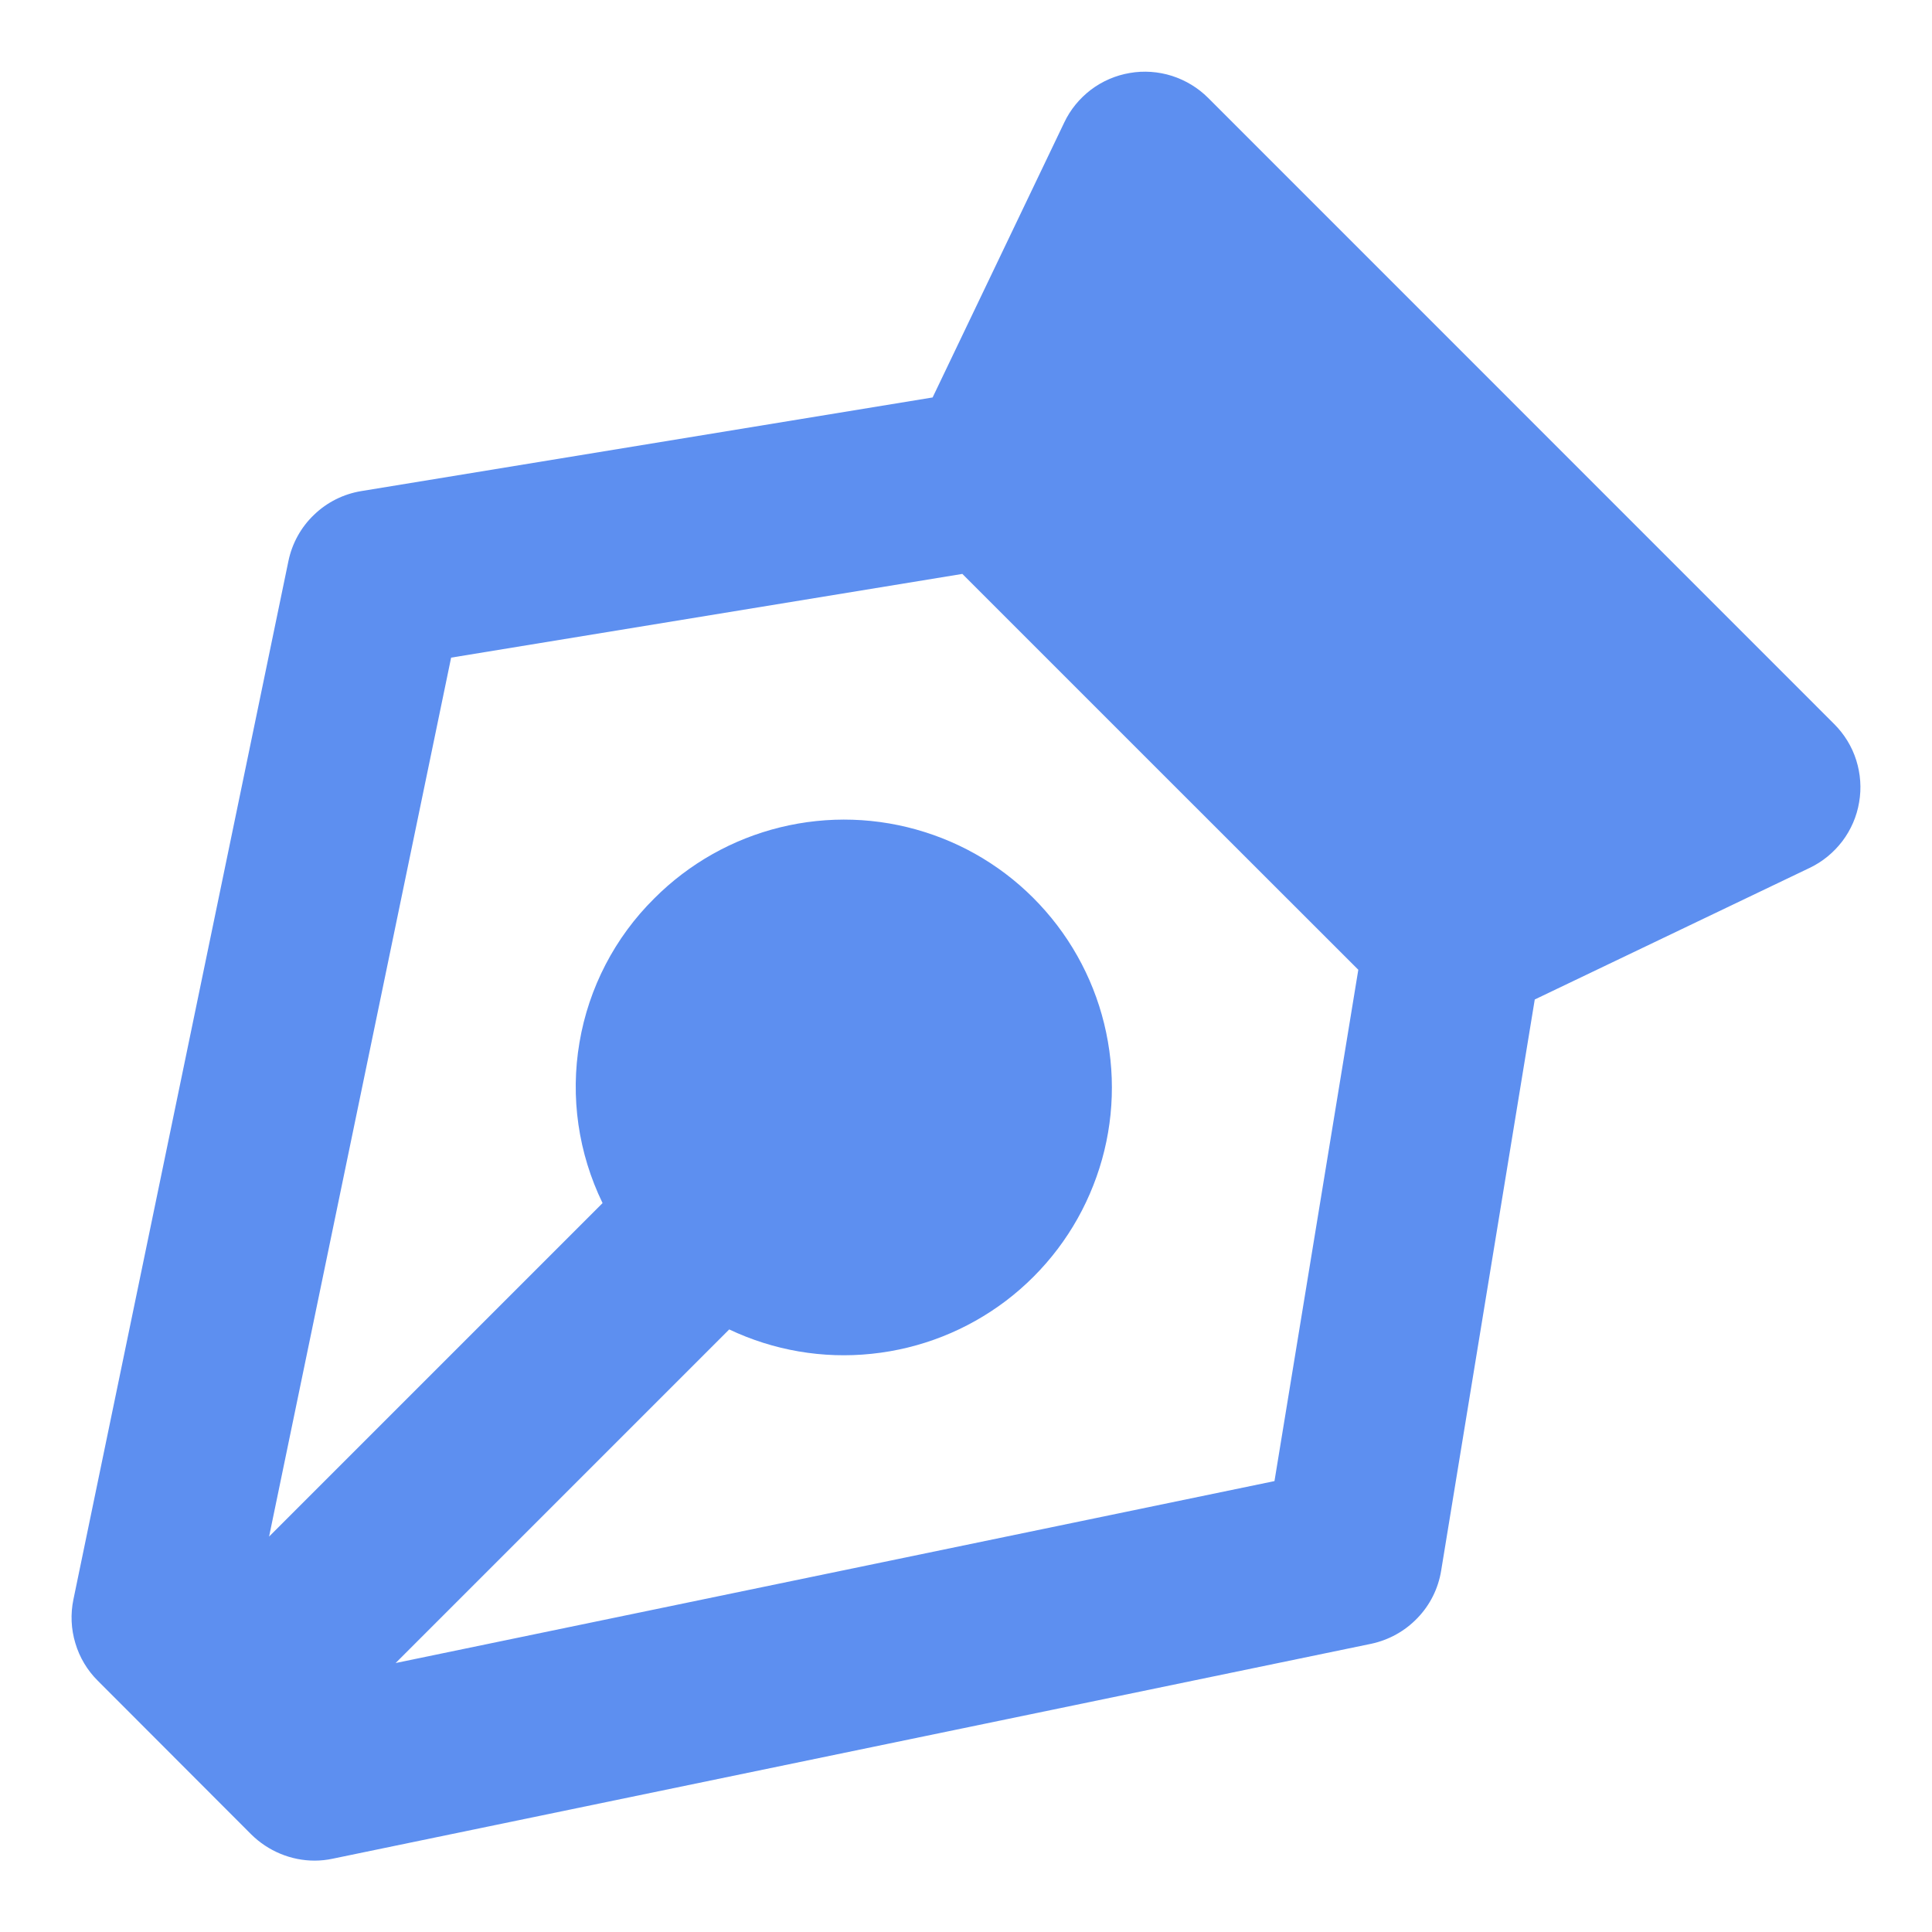
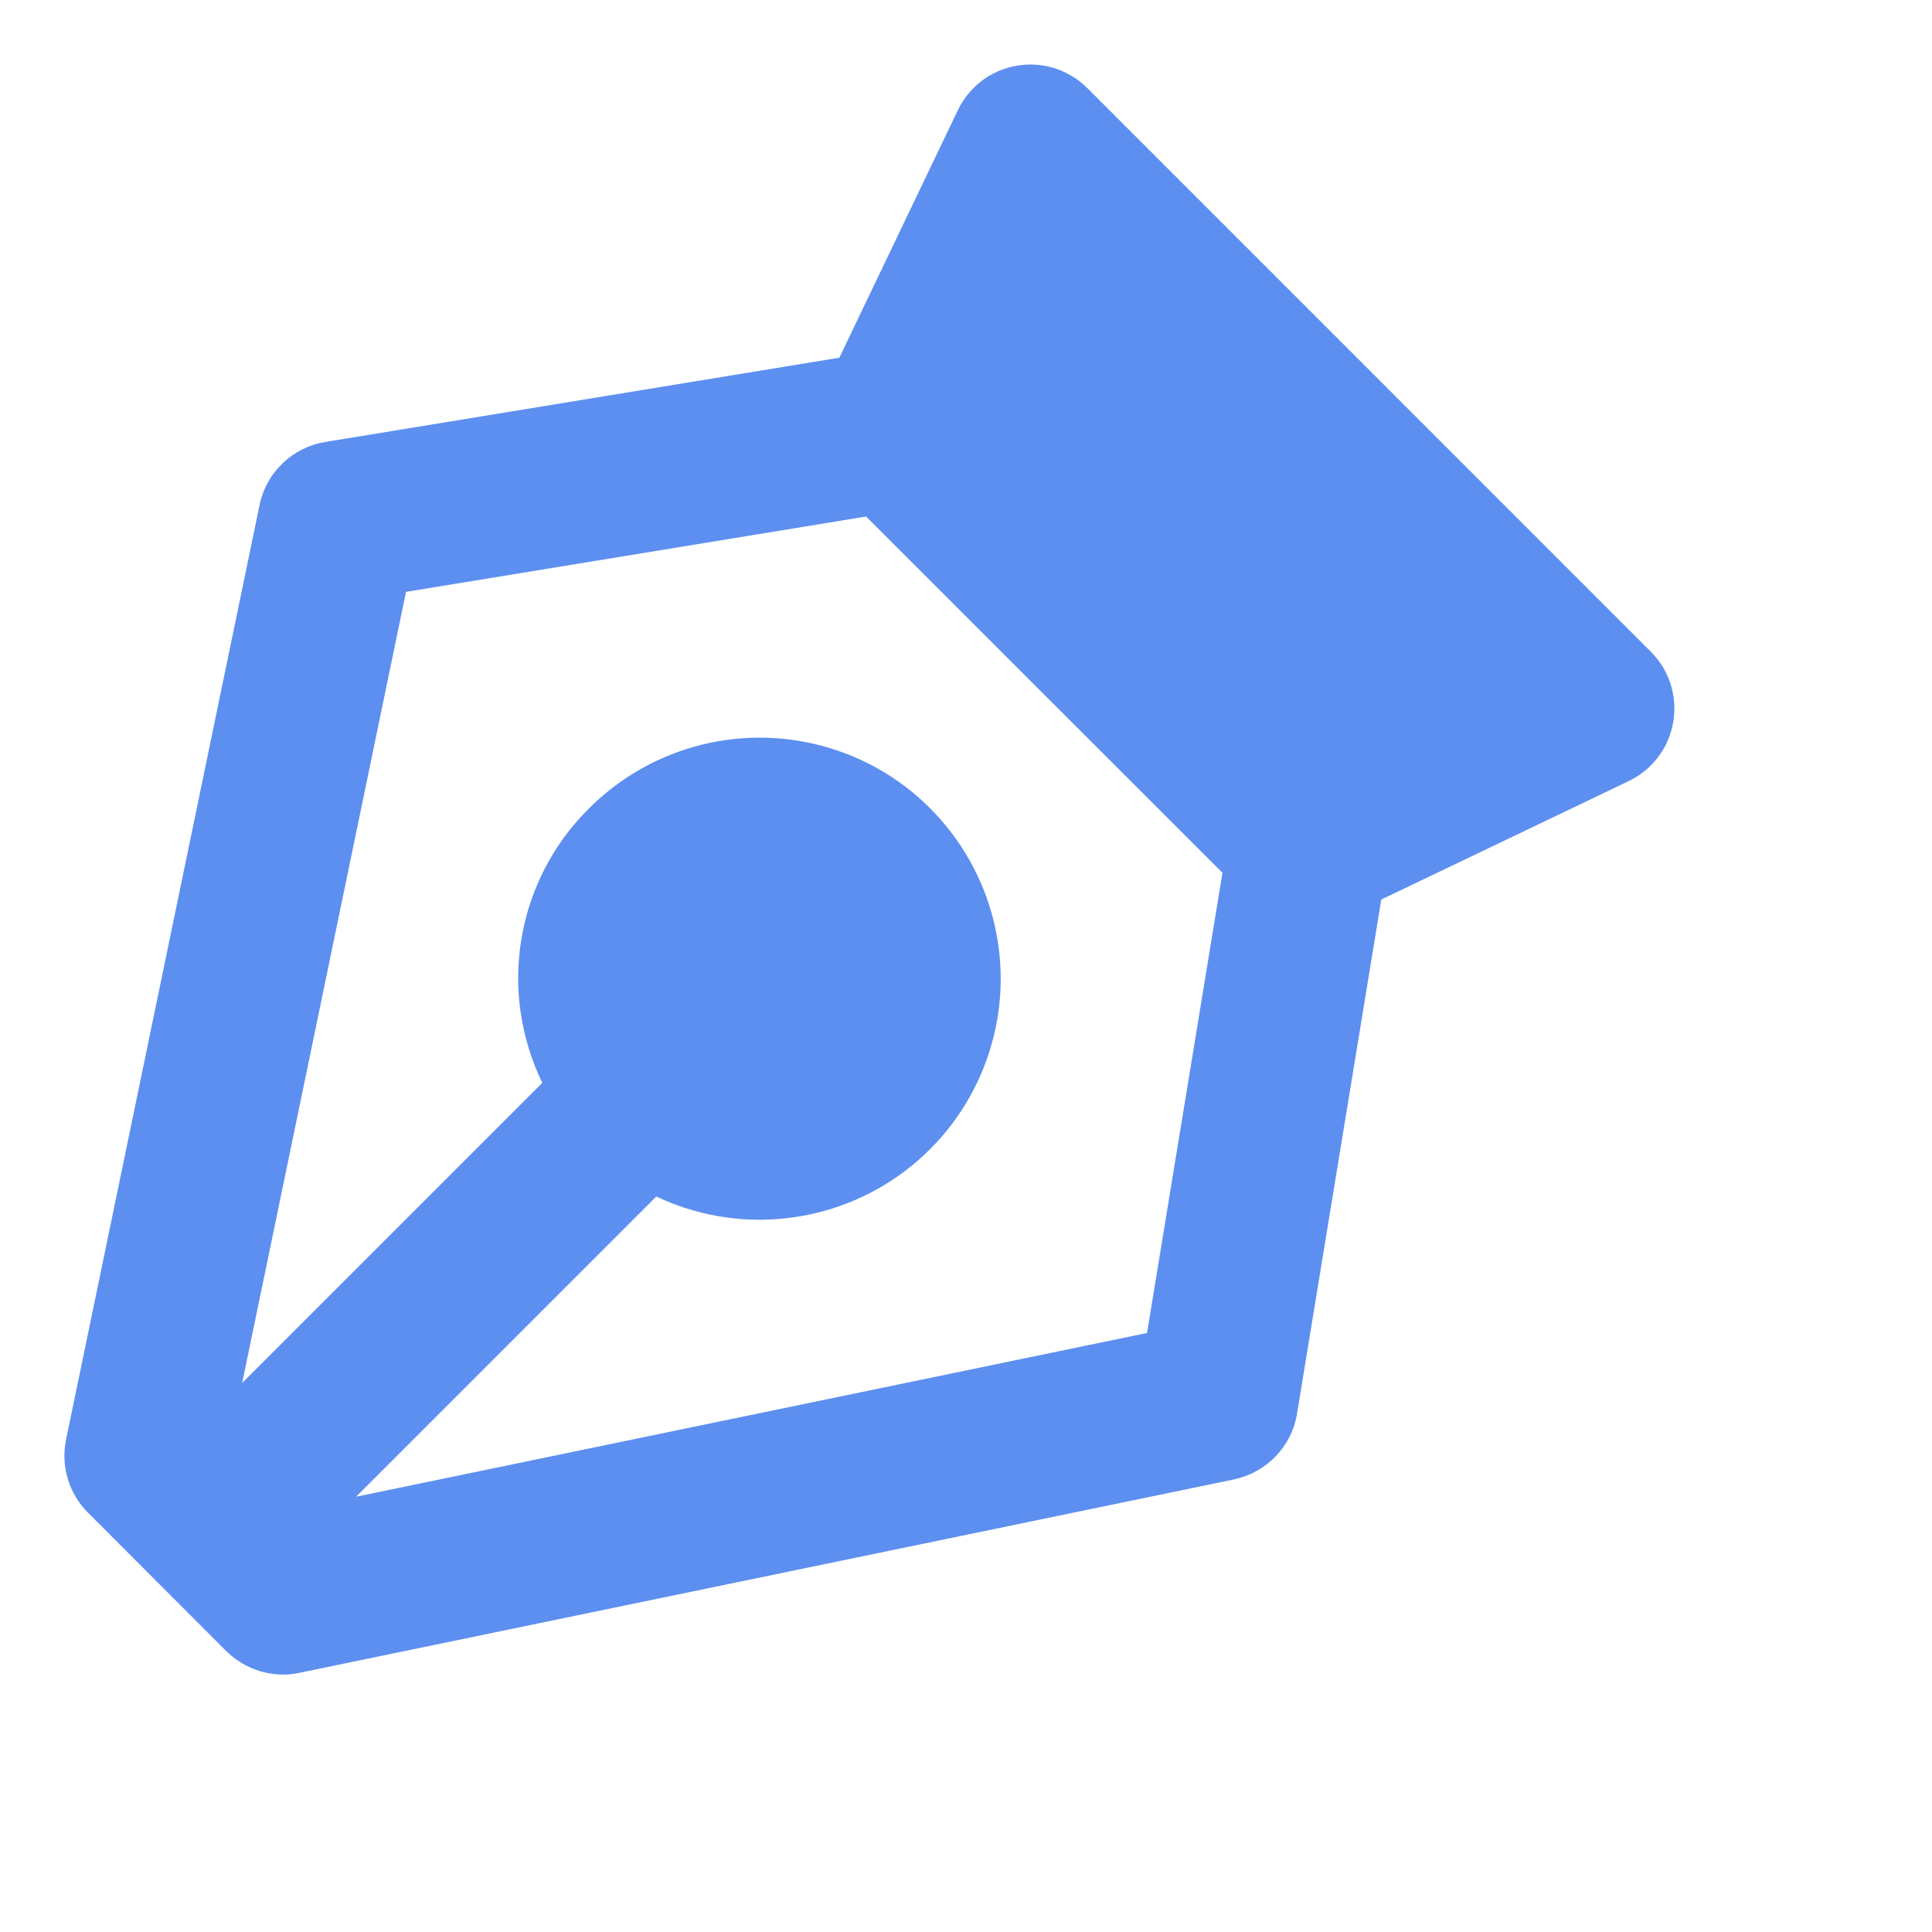
- <svg xmlns="http://www.w3.org/2000/svg" width="30" height="30" viewBox="0 0 18 18" fill="none">
+ <svg xmlns="http://www.w3.org/2000/svg" viewBox="0 0 20 20" fill="none">
  <path d="M17.089 6.746L11.256 0.912C11.162 0.818 11.046 0.748 10.919 0.707C10.792 0.667 10.657 0.657 10.526 0.68C10.395 0.702 10.27 0.756 10.164 0.836C10.058 0.917 9.972 1.021 9.915 1.142L8.689 3.703L3.368 4.575C3.201 4.602 3.047 4.679 2.926 4.796C2.804 4.912 2.721 5.063 2.687 5.228L0.684 14.902C0.656 15.037 0.662 15.177 0.702 15.309C0.741 15.441 0.813 15.562 0.911 15.659L2.341 17.091C2.419 17.168 2.511 17.229 2.612 17.271C2.713 17.313 2.821 17.335 2.931 17.335C2.988 17.335 3.044 17.329 3.1 17.317L12.774 15.315C12.939 15.28 13.089 15.197 13.206 15.075C13.323 14.954 13.4 14.8 13.427 14.633L14.299 9.312L16.86 8.086C16.98 8.029 17.084 7.943 17.165 7.837C17.245 7.731 17.299 7.607 17.321 7.475C17.344 7.344 17.334 7.209 17.294 7.082C17.254 6.955 17.183 6.84 17.089 6.746ZM11.874 13.799L3.686 15.494L6.794 12.386C7.207 12.582 7.666 12.661 8.121 12.613C8.576 12.566 9.009 12.395 9.374 12.118C9.738 11.841 10.019 11.47 10.186 11.044C10.354 10.618 10.401 10.155 10.322 9.704C10.244 9.254 10.043 8.833 9.742 8.489C9.441 8.144 9.051 7.889 8.615 7.752C8.179 7.614 7.714 7.599 7.269 7.708C6.825 7.817 6.419 8.046 6.096 8.37V8.37C5.729 8.733 5.485 9.203 5.399 9.712C5.312 10.221 5.388 10.744 5.614 11.209L2.507 14.316L4.203 6.127L8.966 5.347L10.81 7.191L12.655 9.035L11.874 13.799Z" fill="#5D8FF0" />
</svg>
